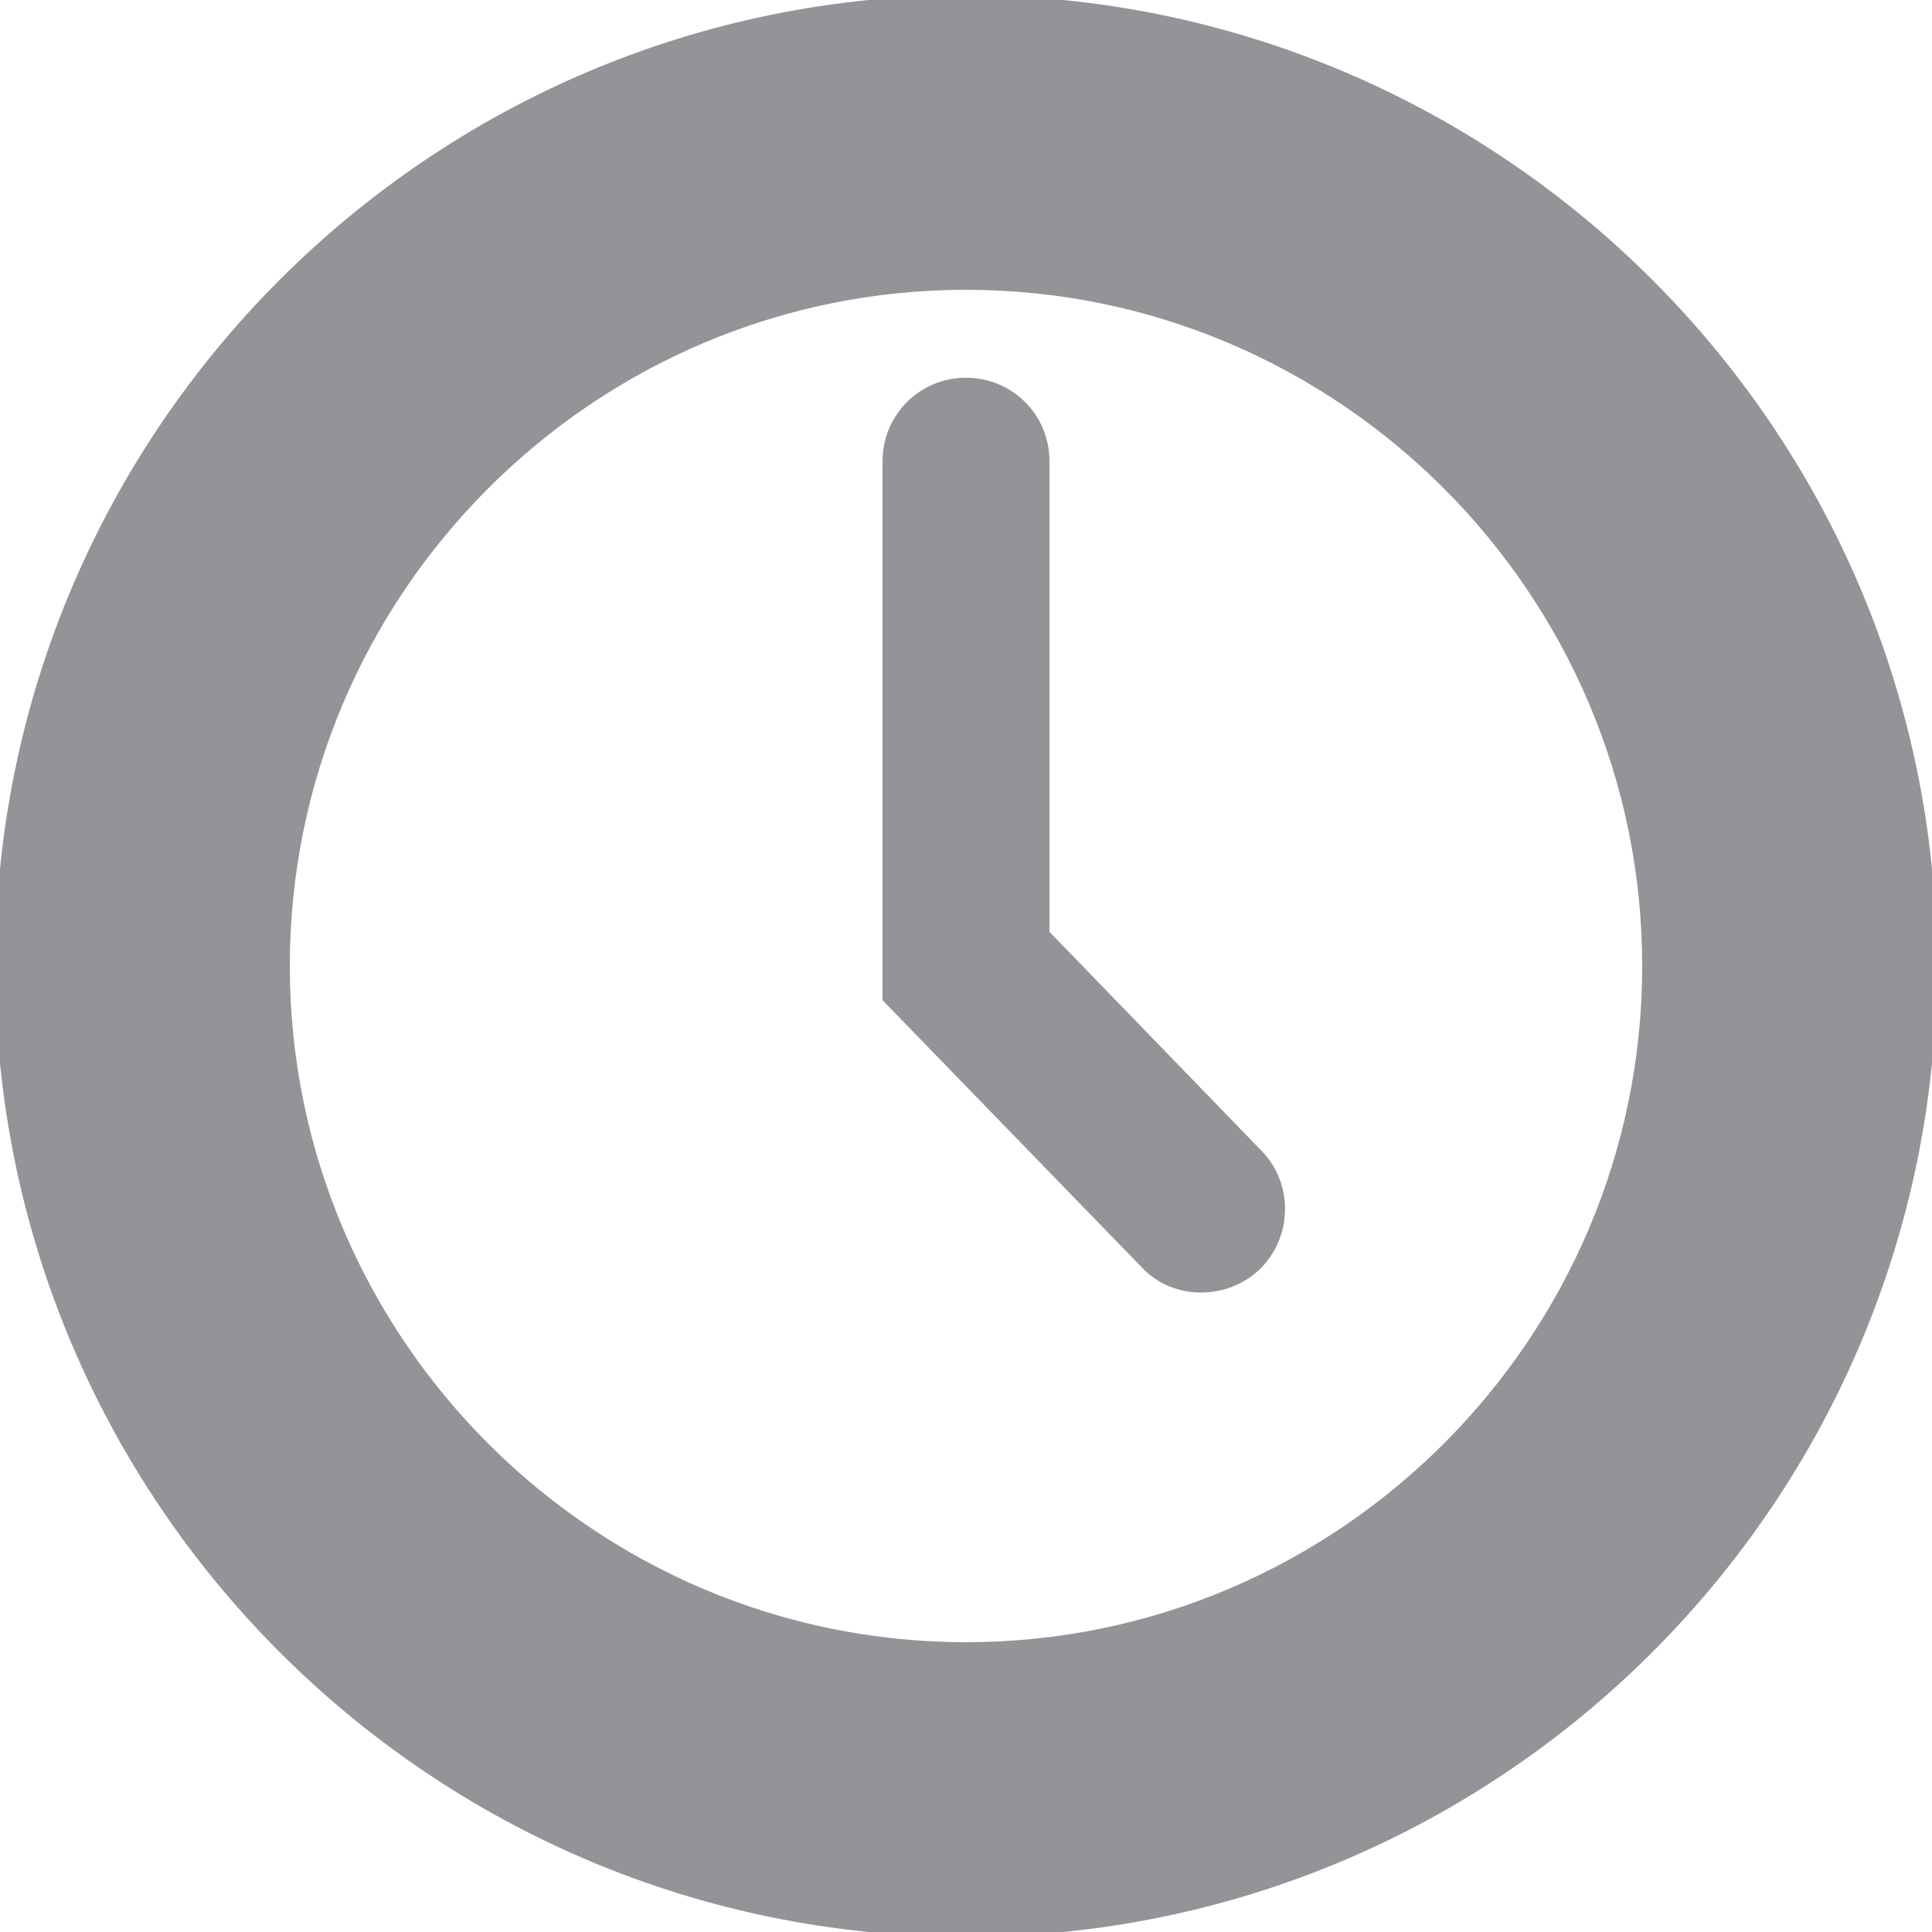
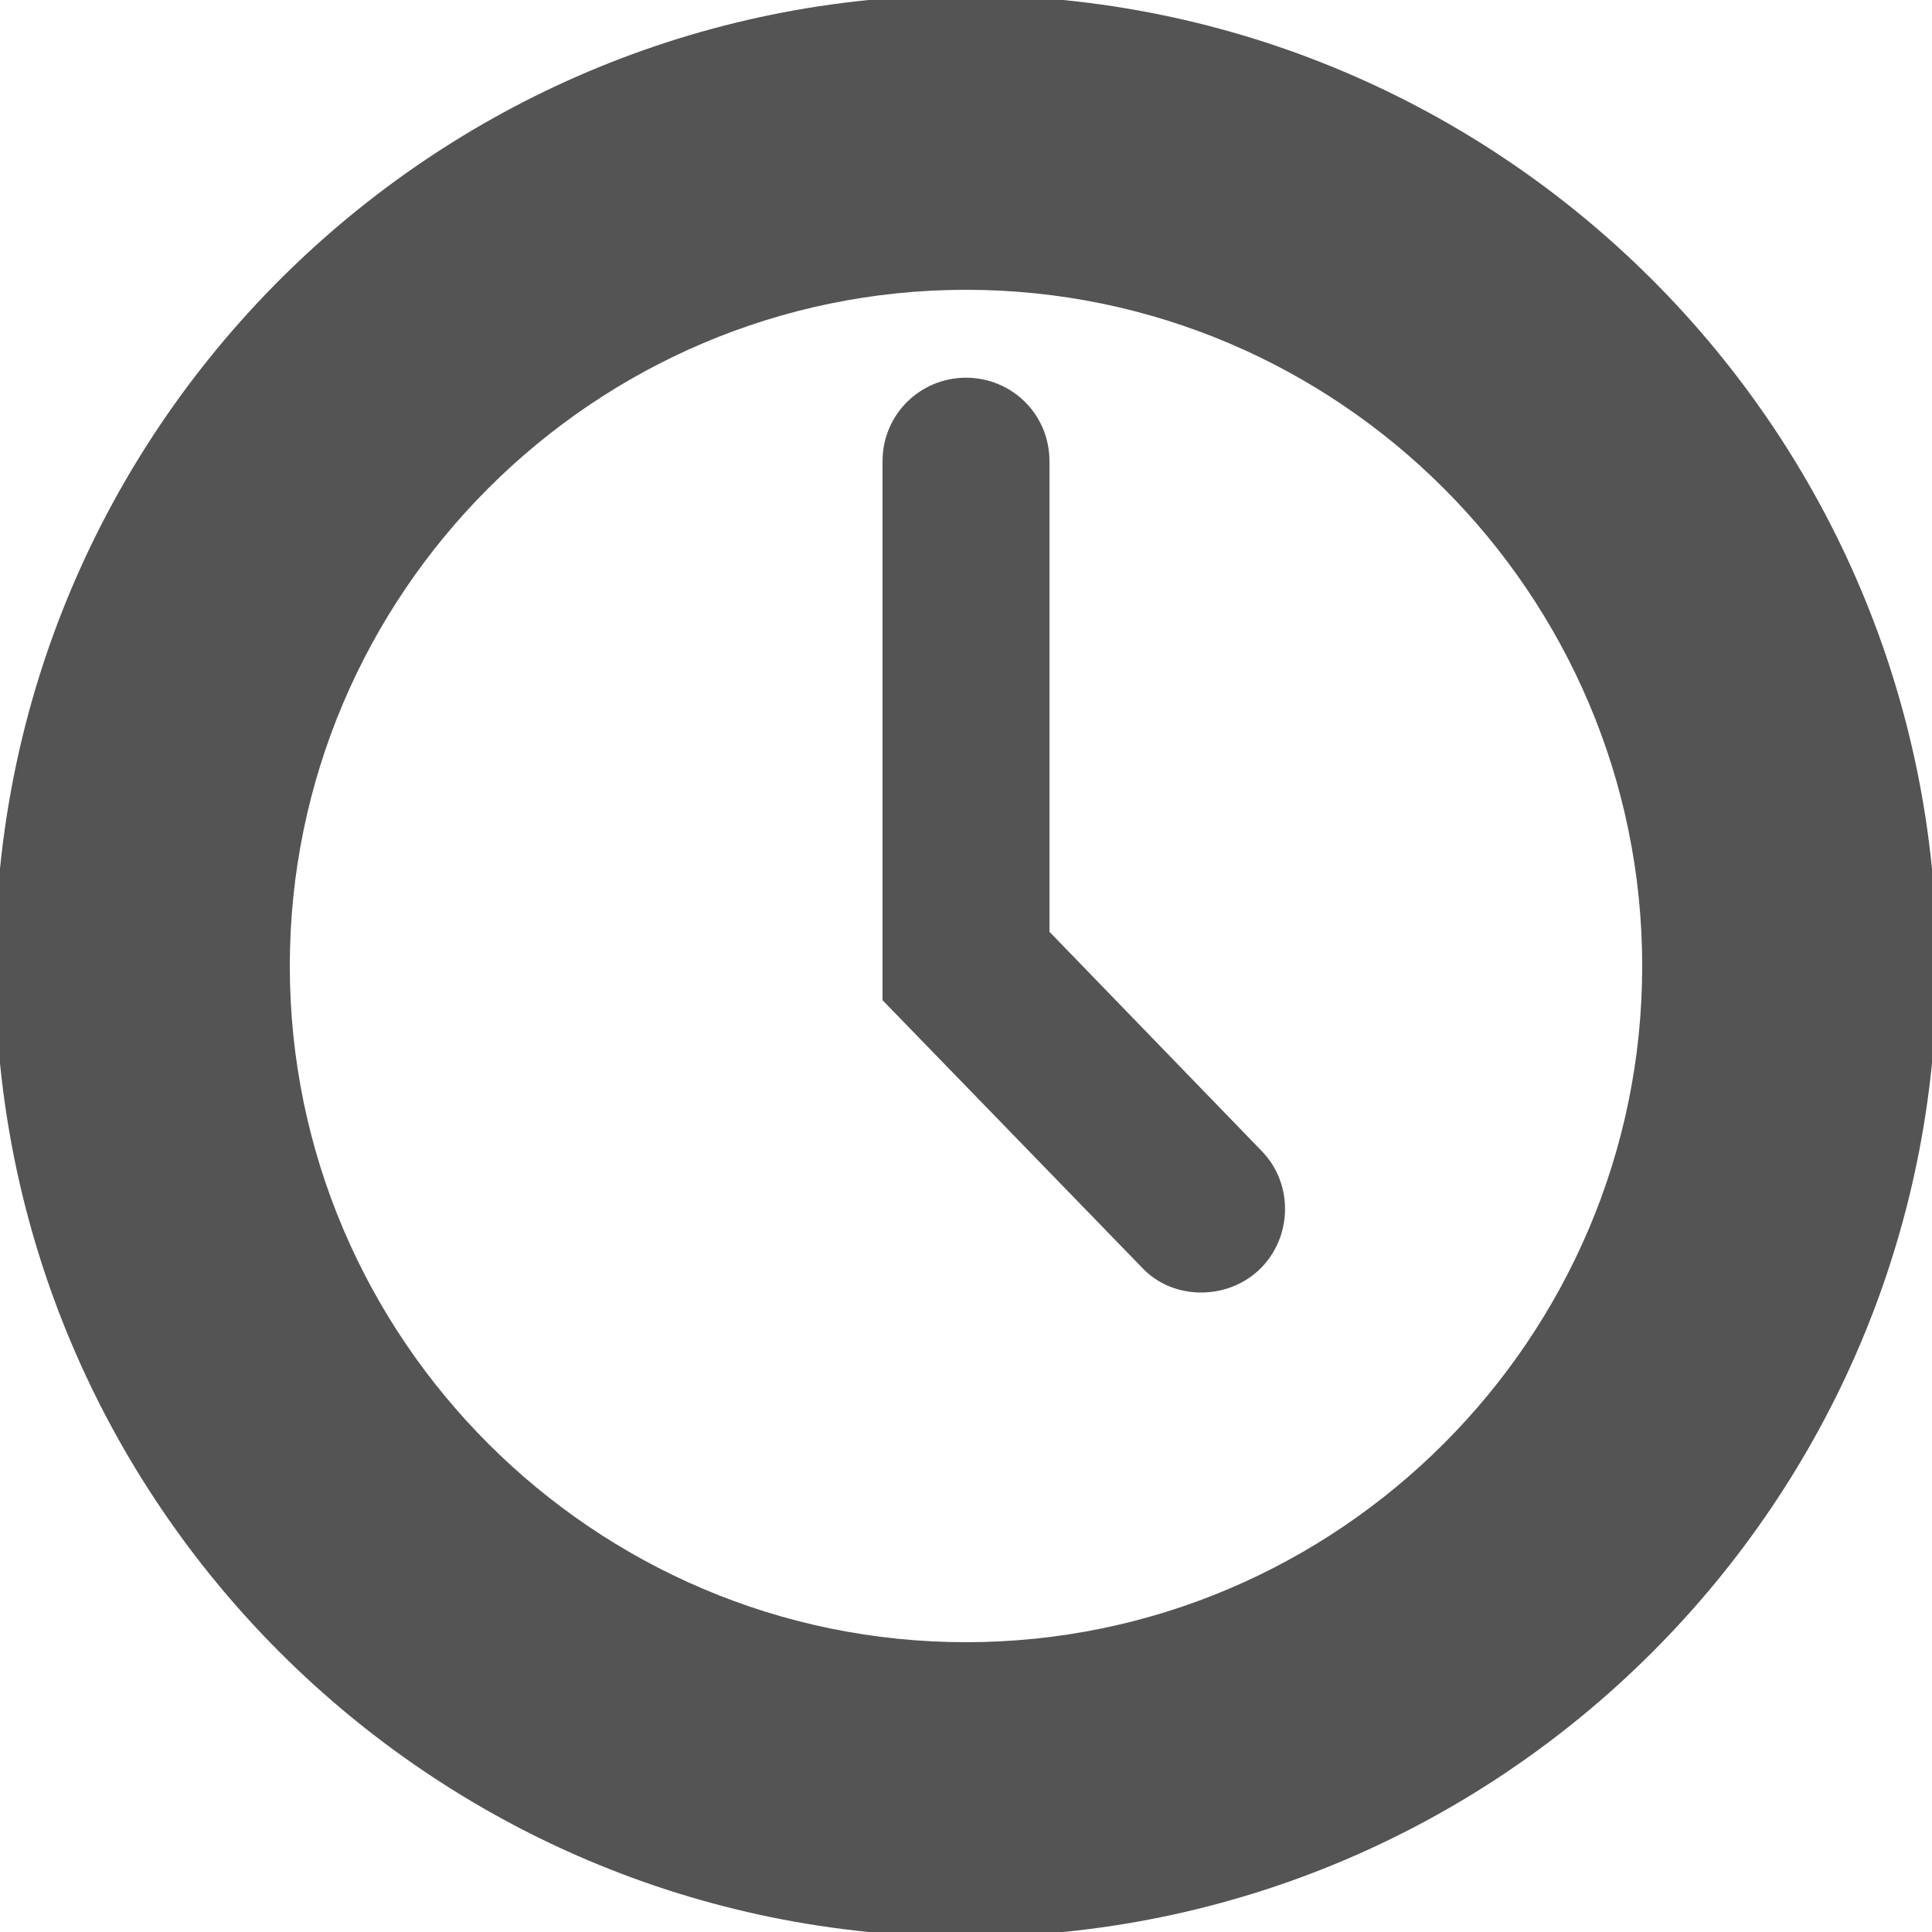
<svg xmlns="http://www.w3.org/2000/svg" width="10" height="10">
-   <g fill="#929497">
+   <g fill="#545454">
    <path d="M5.432 4.823v-2.436c0-.243-.195-.432-.432-.432s-.432.19-.432.432v2.79l1.342 1.383c.083.089.195.13.307.13s.219-.041.301-.118c.172-.165.179-.443.013-.614l-1.099-1.135z" />
    <path fill-rule="evenodd" clip-rule="evenodd" d="M5 8.5c-1.927 0-3.5-1.573-3.5-3.5s1.573-3.5 3.5-3.5 3.5 1.573 3.5 3.5-1.573 3.5-3.5 3.5zm0-8.525c-2.772 0-5.025 2.253-5.025 5.025s2.253 5.025 5.025 5.025 5.025-2.253 5.025-5.025-2.253-5.025-5.025-5.025z" />
  </g>
</svg>
